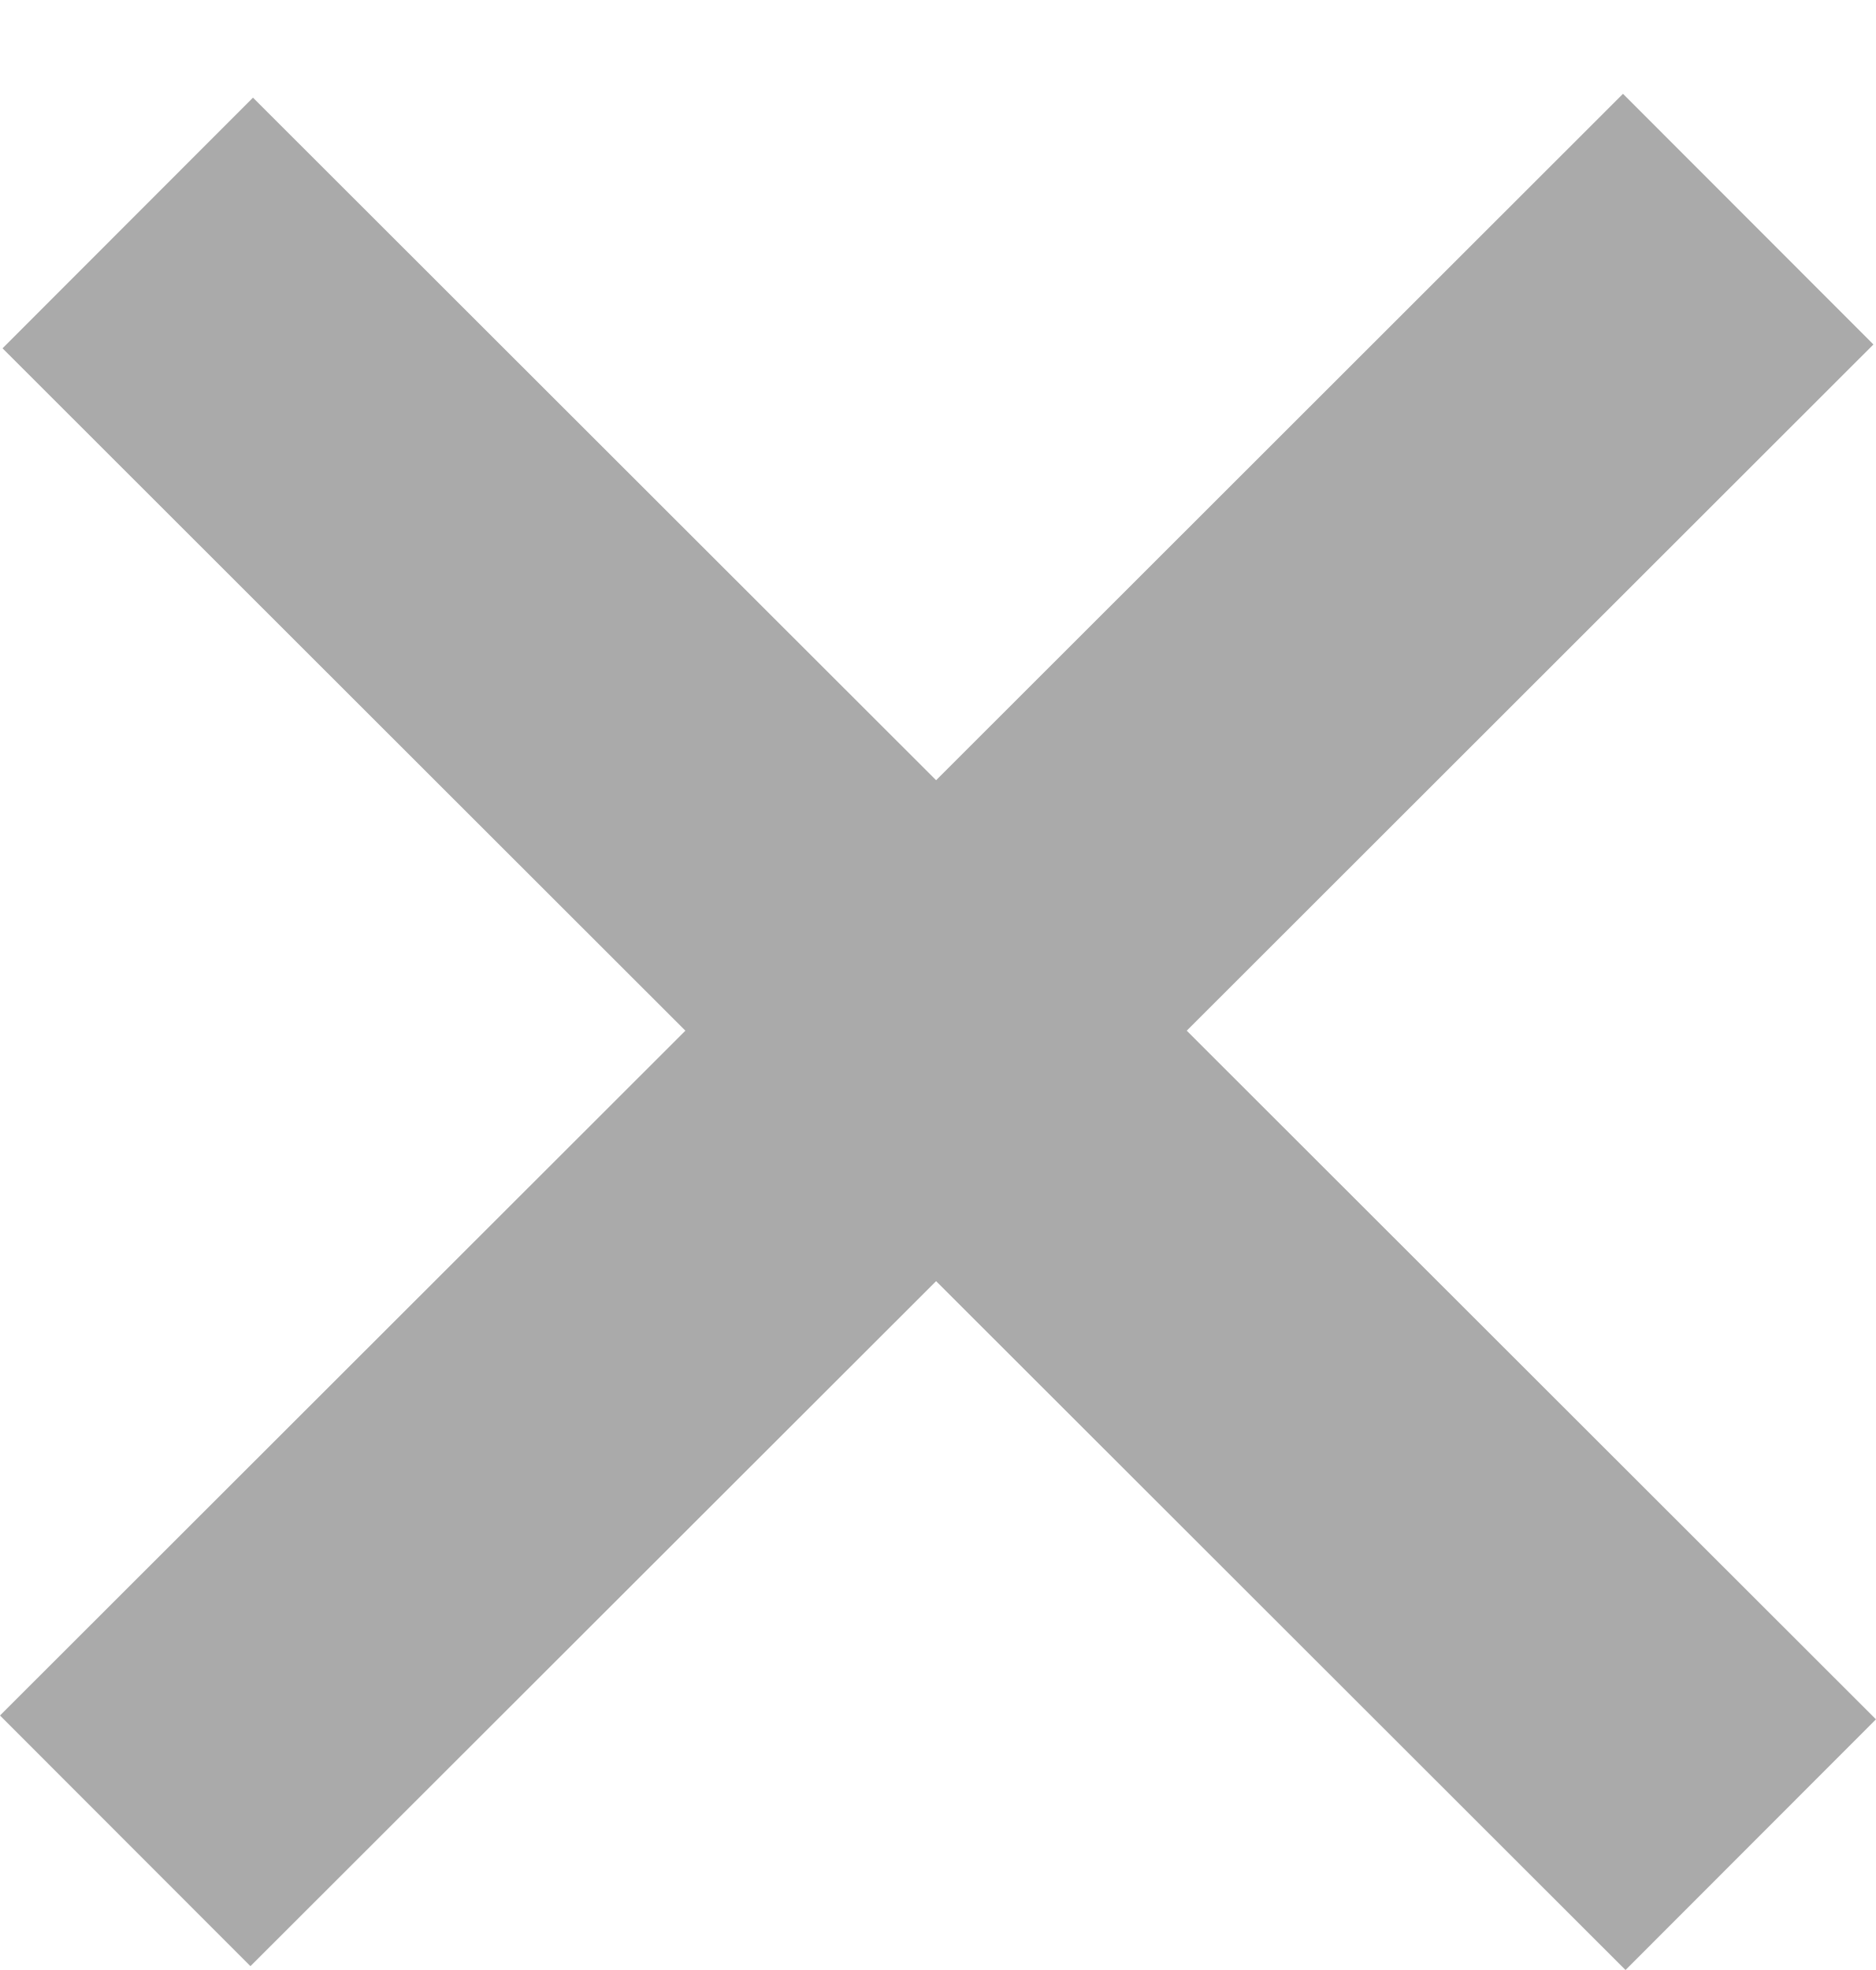
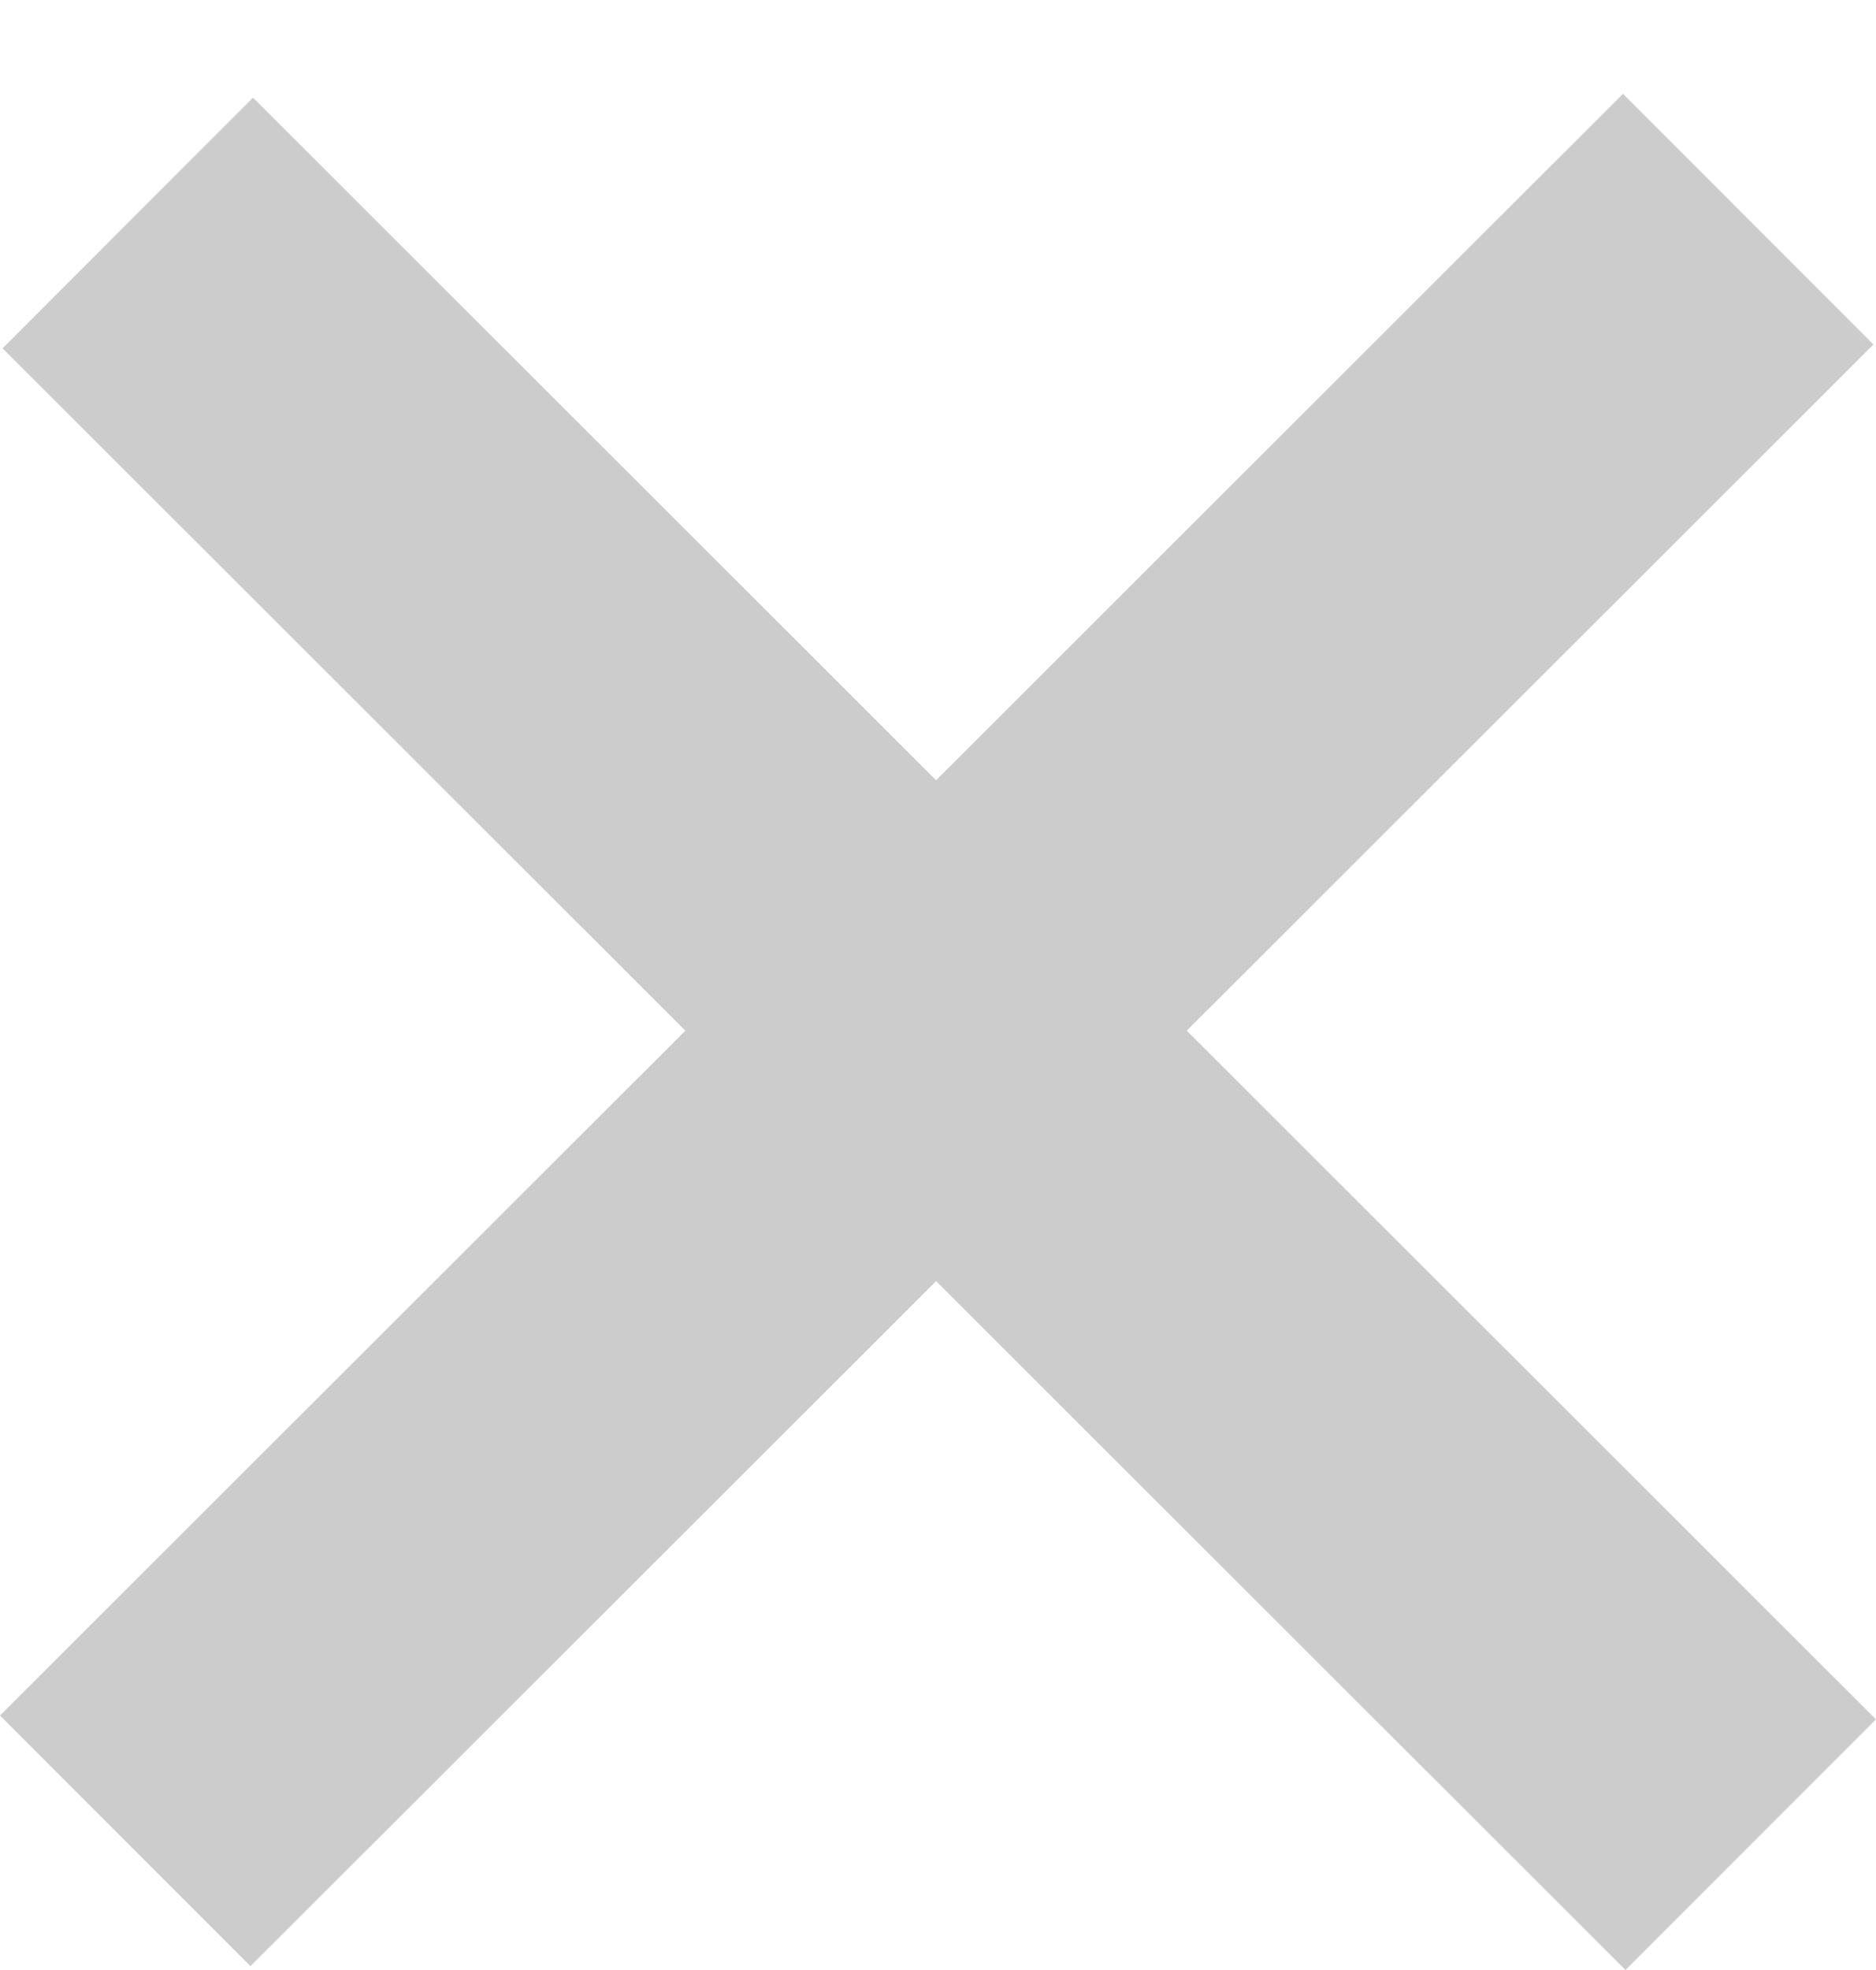
<svg xmlns="http://www.w3.org/2000/svg" version="1.1" viewBox="680 179 20 21" width="20pt" height="21pt">
  <g stroke="none" stroke-opacity="1" stroke-dasharray="none" fill="none" fill-opacity="1">
    <g>
-       <path d="M 689.98 187.317 L 682.697 180.041 L 680.027 182.713 L 687.307 189.987 L 680 197.287 L 682.67 199.959 L 689.98 192.657 L 697.33 200 L 700 197.328 L 692.652 189.987 L 699.973 182.672 L 697.303 180 Z" fill="#aaa" />
+       <path d="M 689.98 187.317 L 682.697 180.041 L 680.027 182.713 L 687.307 189.987 L 680 197.287 L 682.67 199.959 L 689.98 192.657 L 697.33 200 L 700 197.328 L 692.652 189.987 L 699.973 182.672 L 697.303 180 Z" fill="#ccc" />
    </g>
  </g>
</svg>
